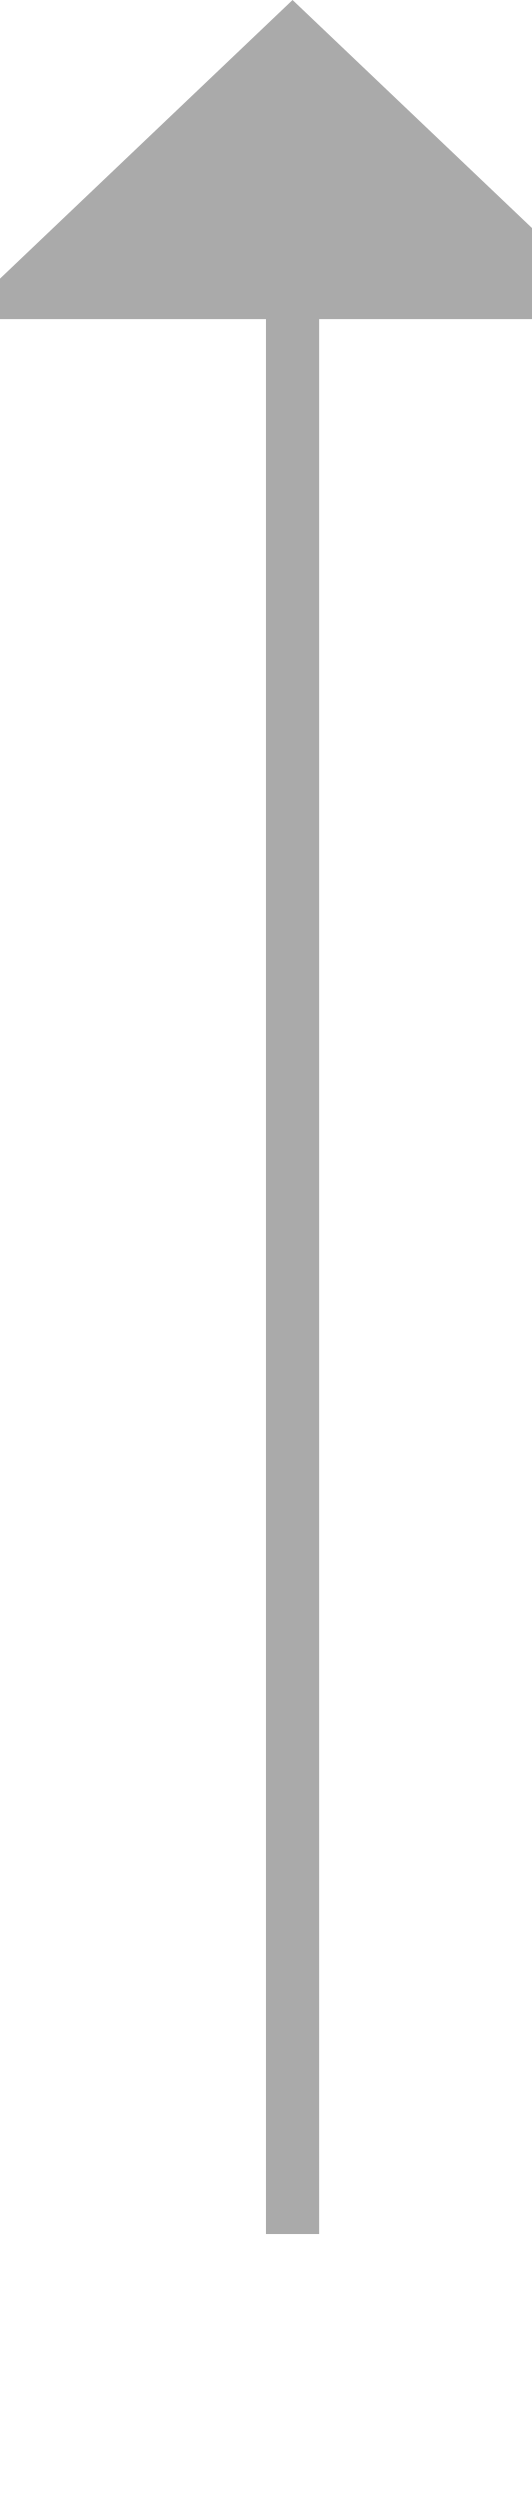
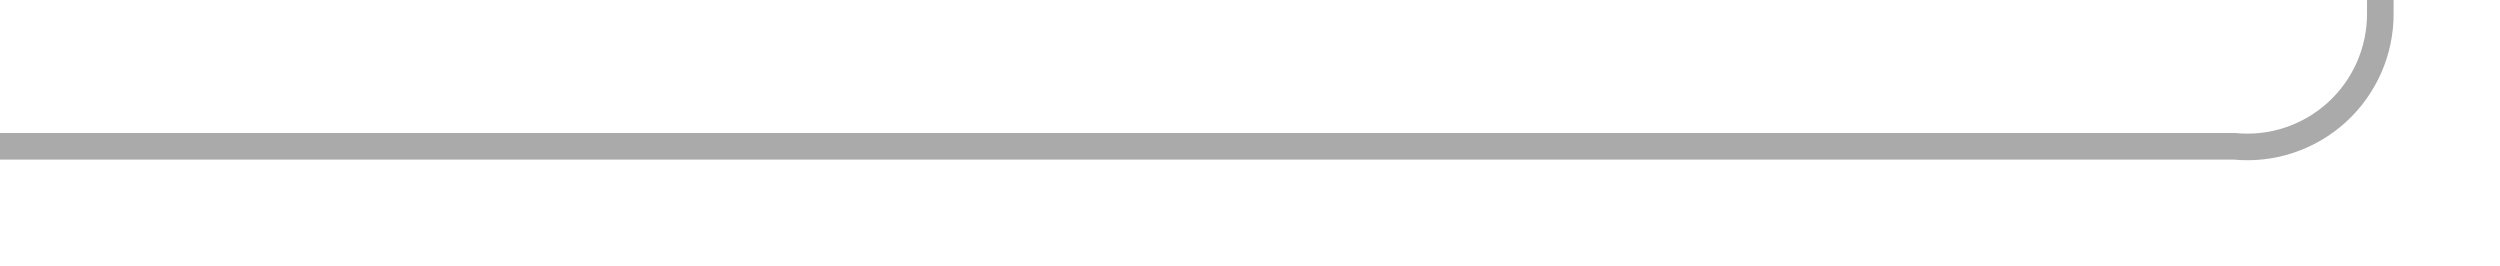
- <svg xmlns="http://www.w3.org/2000/svg" version="1.1" width="10px" height="47px" preserveAspectRatio="xMidYMin meet" viewBox="127 634  8 47">
-   <path d="M 131.5 676  L 131.5 639  " stroke-width="1" stroke="#aaaaaa" fill="none" />
-   <path d="M 137.8 640  L 131.5 634  L 125.2 640  L 137.8 640  Z " fill-rule="nonzero" fill="#aaaaaa" stroke="none" />
+ <svg xmlns="http://www.w3.org/2000/svg" version="1.1" width="94px" height="10px" preserveAspectRatio="xMinYMid meet" viewBox="181 282  94 8">
+   <path d="M 181 286.5  L 265 286.5  A 5 5 0 0 0 270.5 281.5 L 270.5 180  A 5 5 0 0 1 275.5 175.5 L 284 175.5  " stroke-width="1" stroke="#aaaaaa" fill="none" />
+   <path d="M 283 181.8  L 289 175.5  L 283 169.2  L 283 181.8  Z " fill-rule="nonzero" fill="#aaaaaa" stroke="none" />
</svg>
